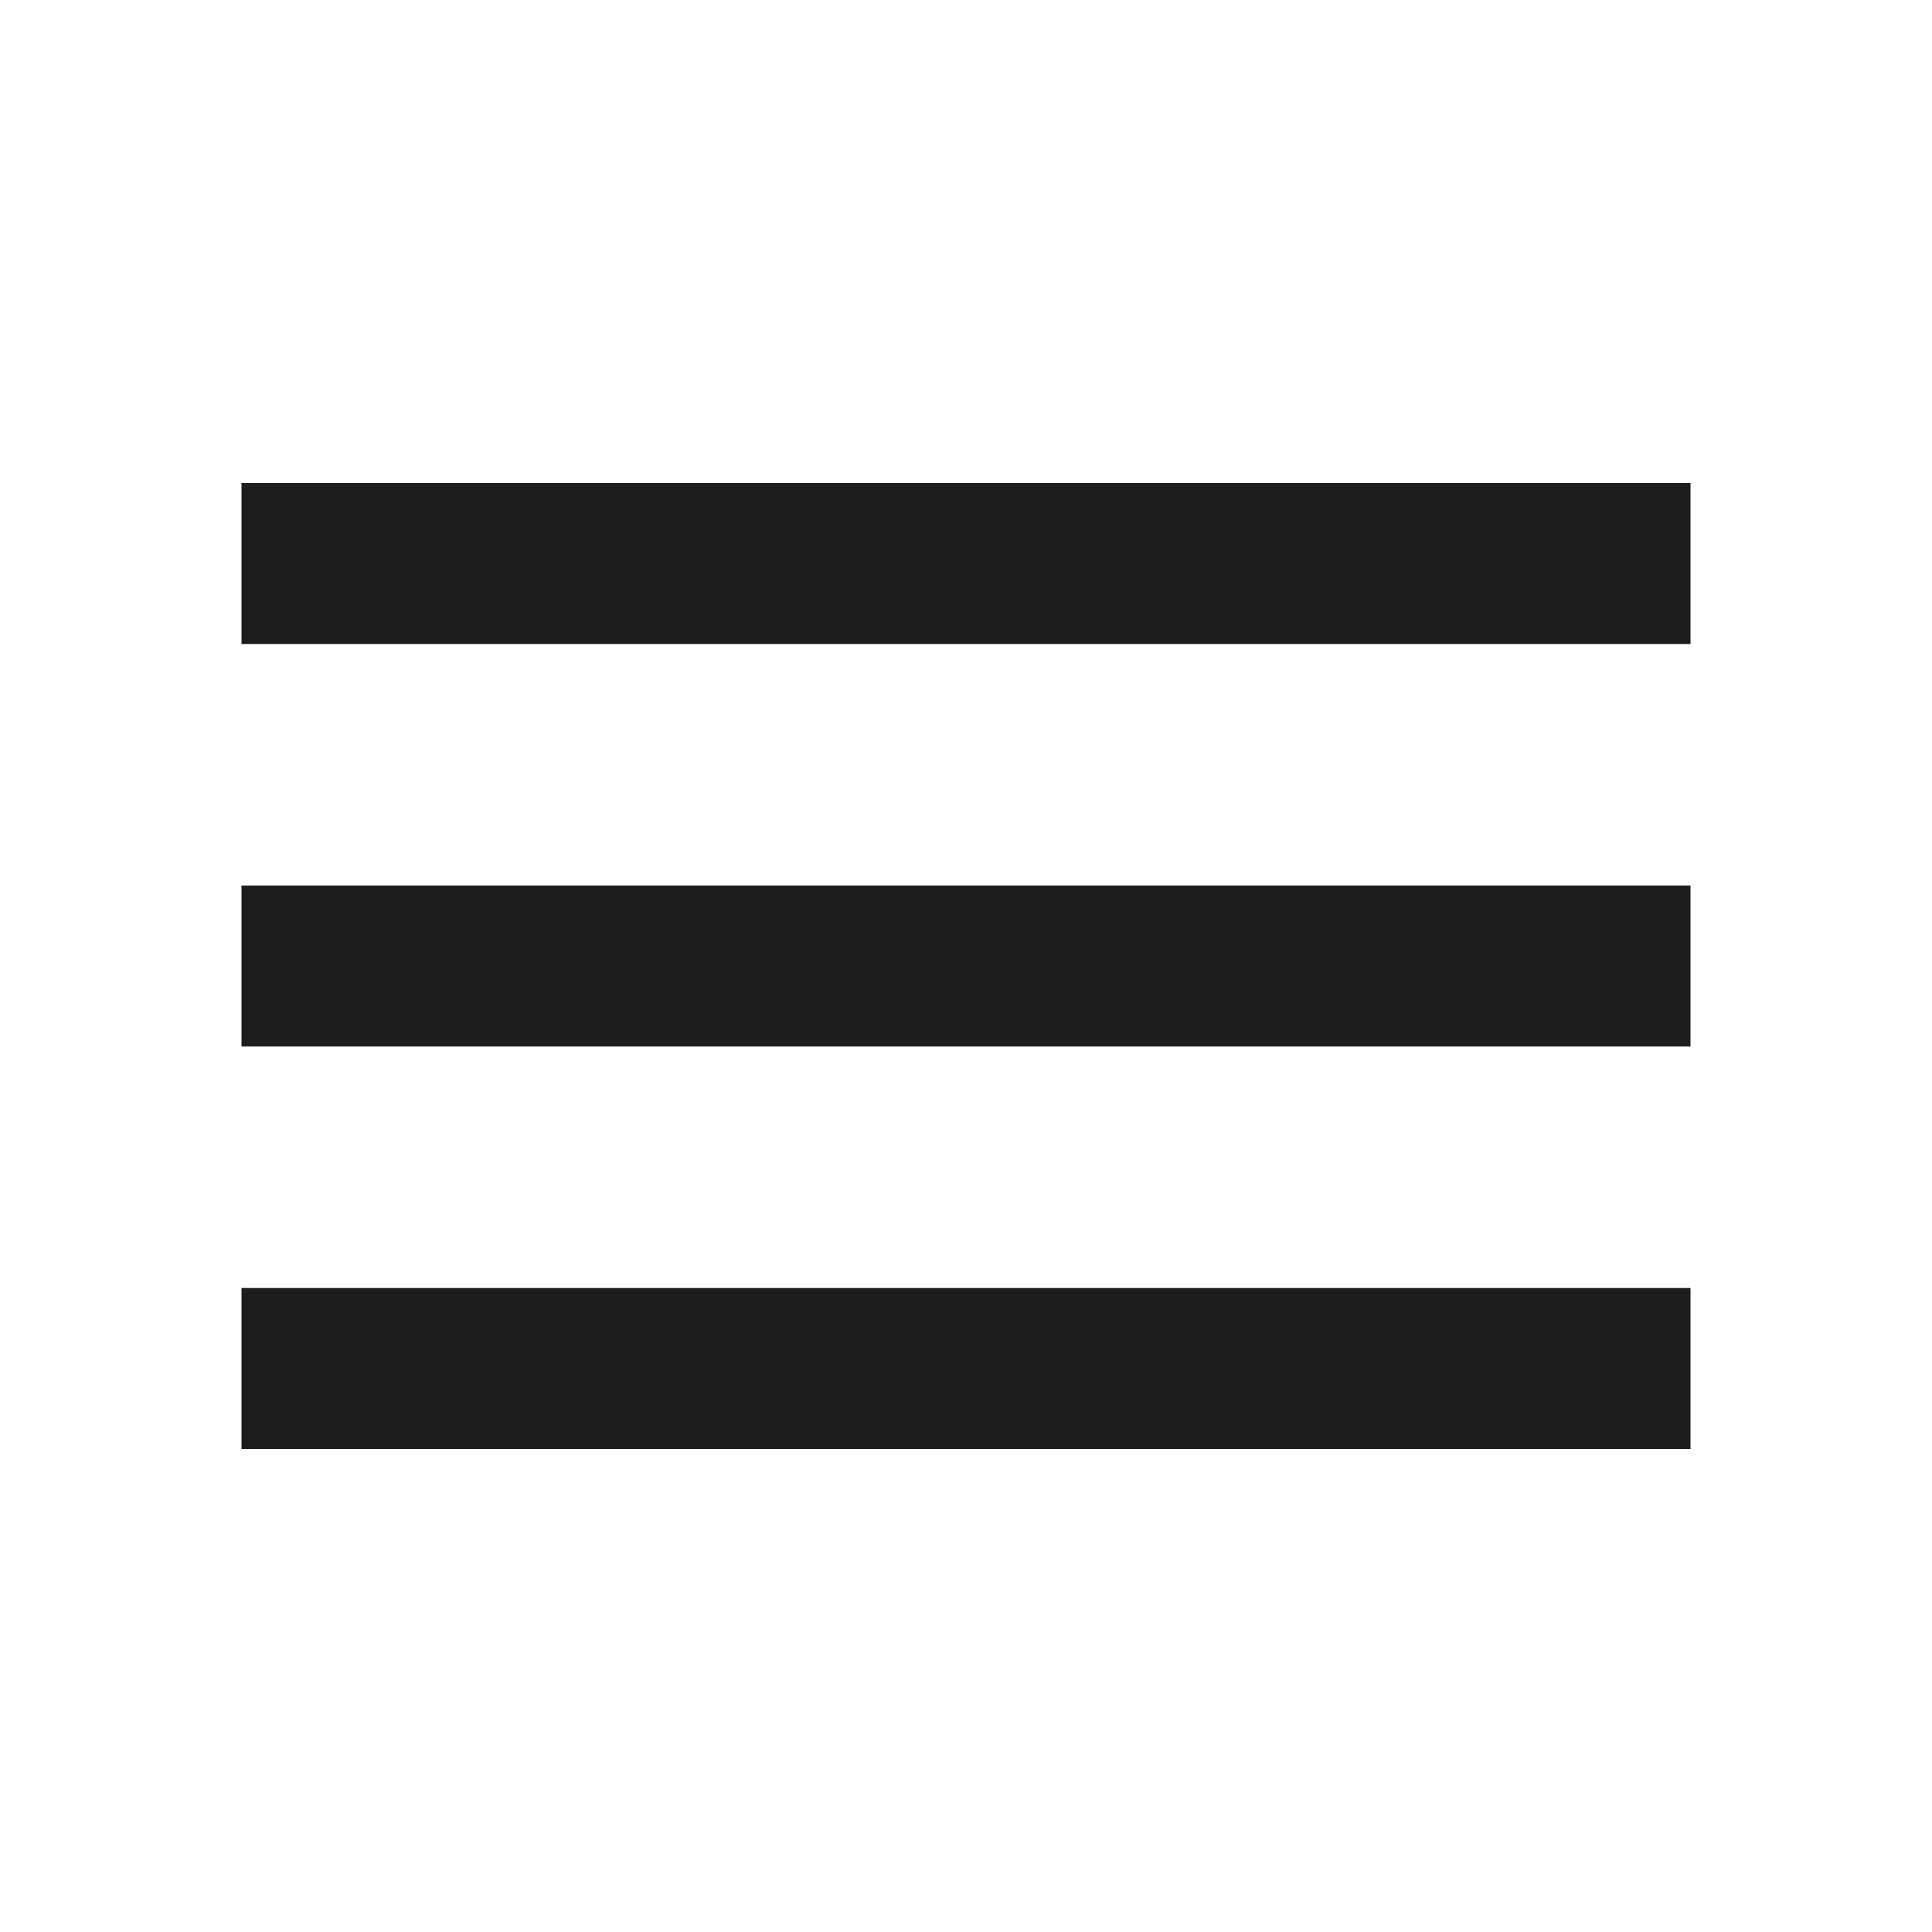
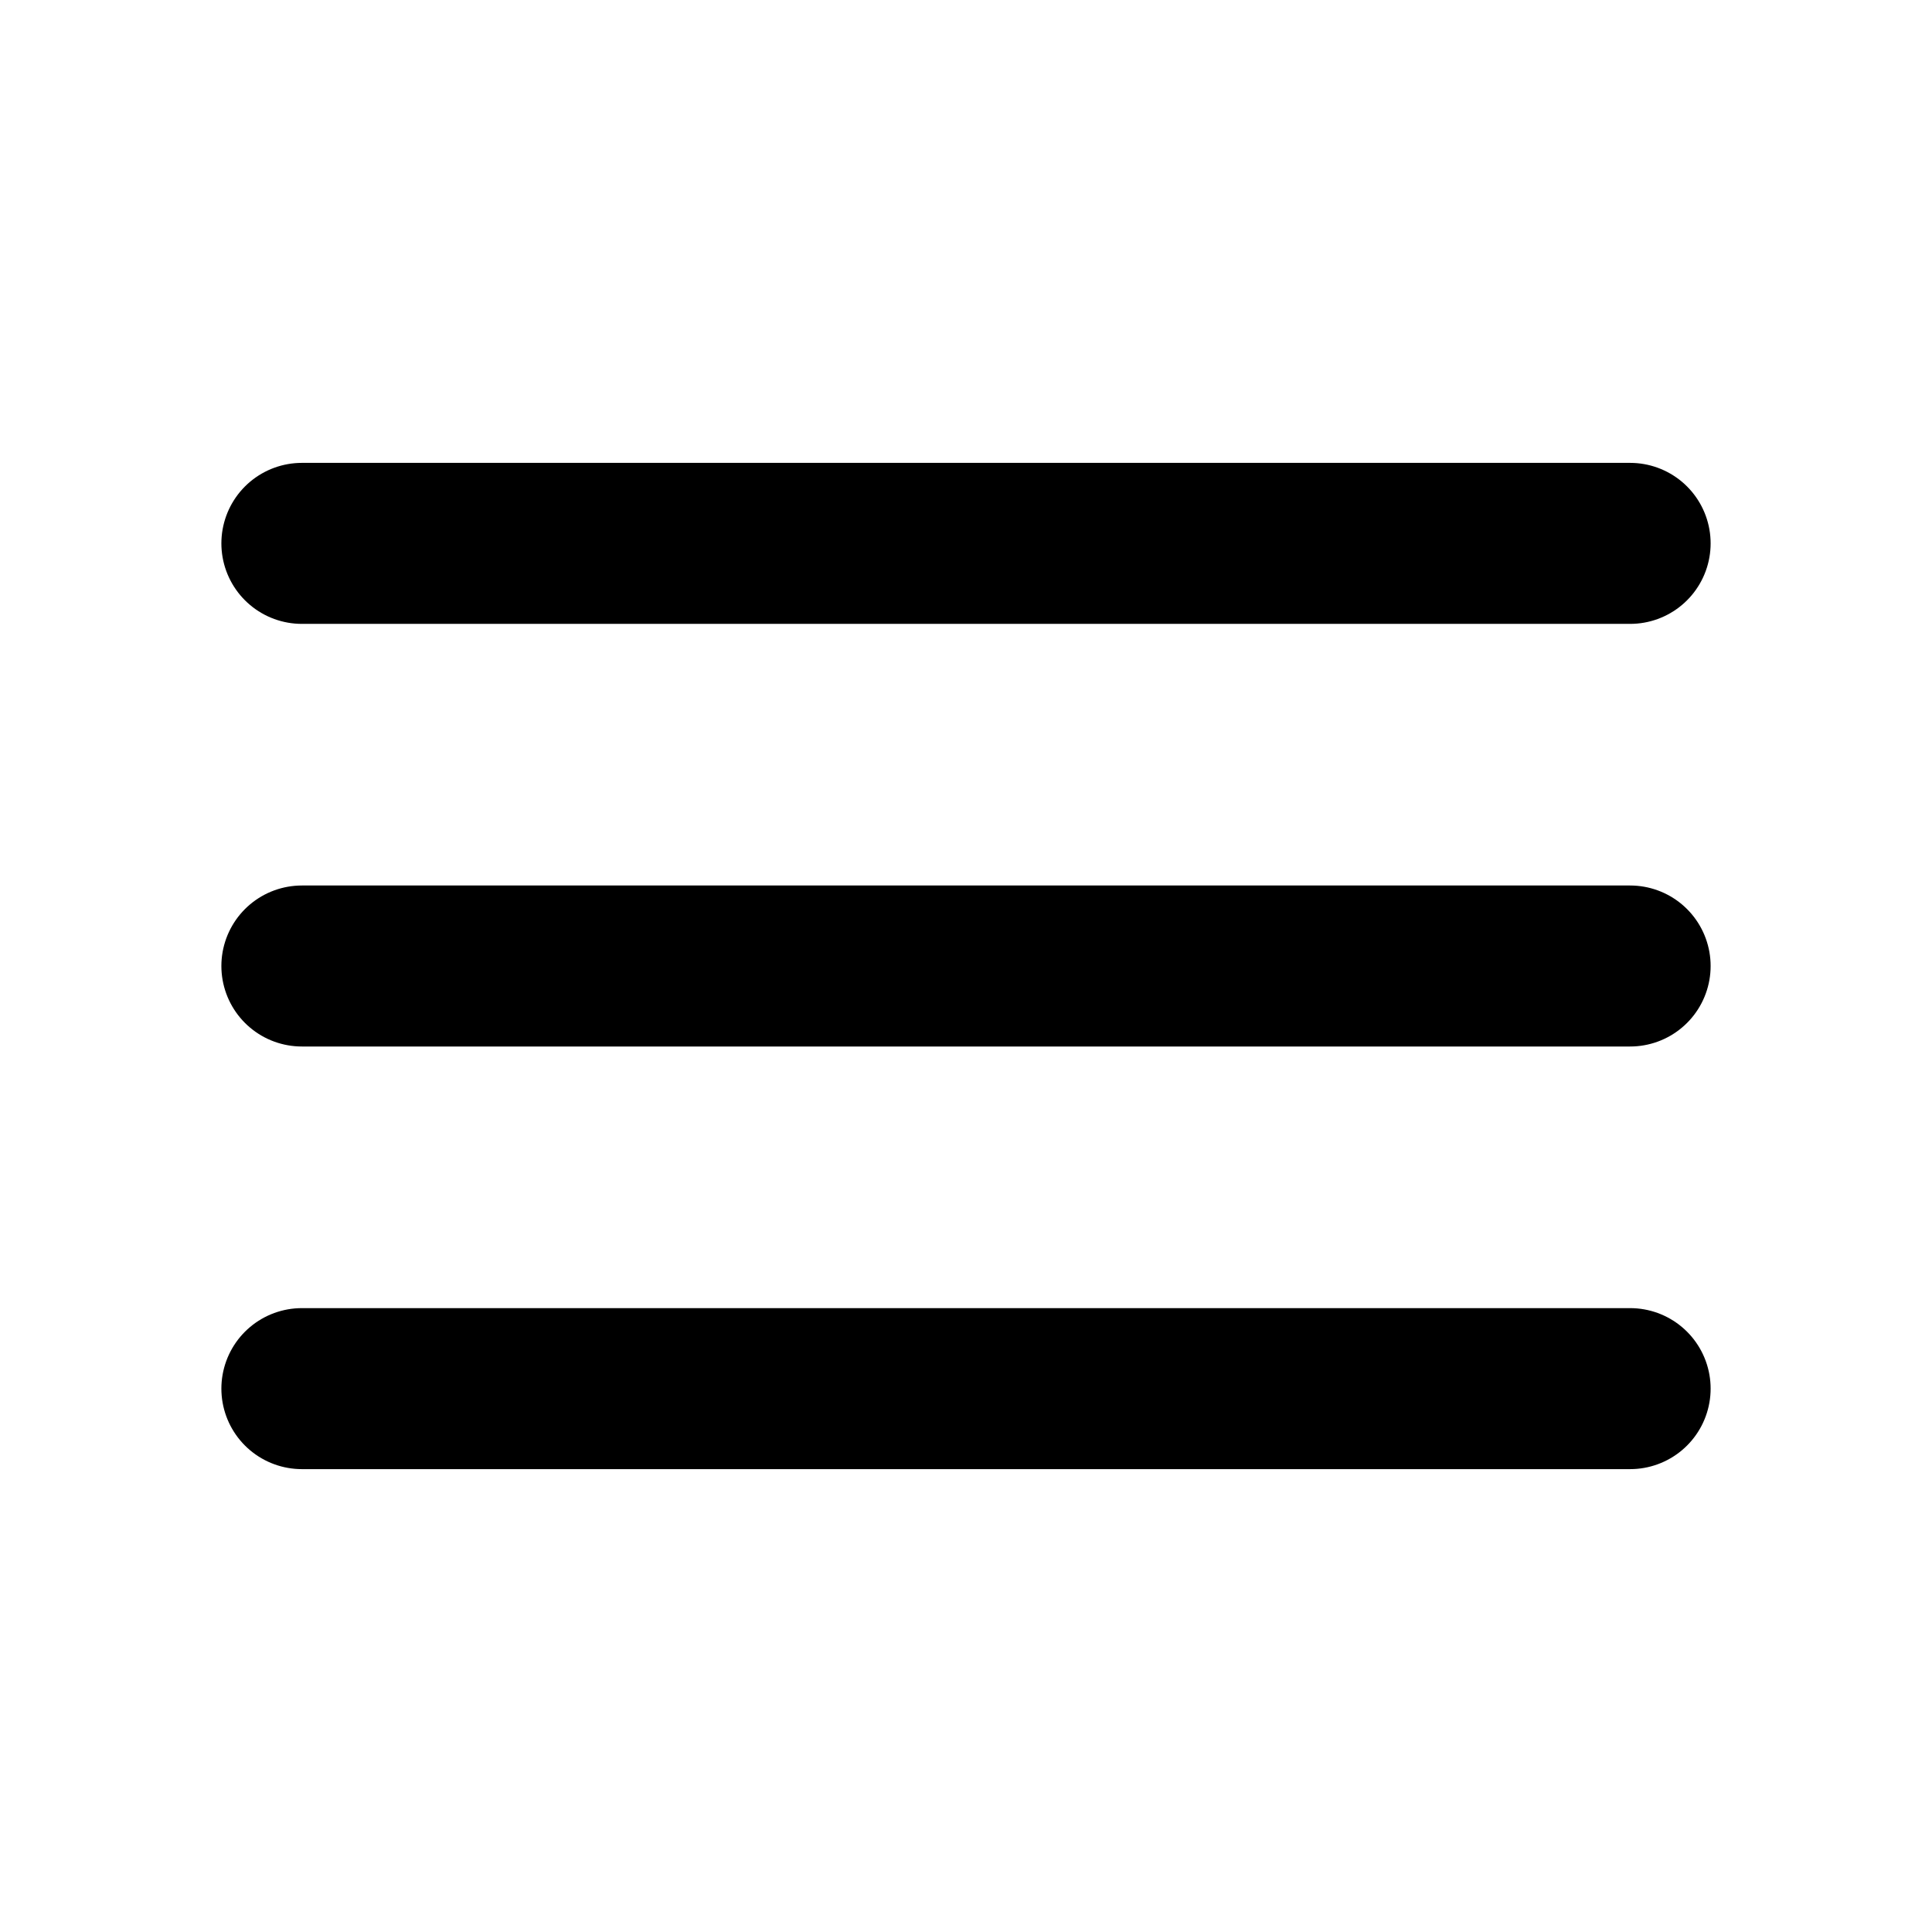
- <svg xmlns="http://www.w3.org/2000/svg" width="24" height="24" viewBox="0 0 24 24" fill="none">
-   <path fill-rule="evenodd" clip-rule="evenodd" d="M3 18H21V16H3V18ZM3 13H21V11H3V13ZM3 6V8H21V6H3Z" fill="#1D1D1D" />
+ <svg xmlns="http://www.w3.org/2000/svg" fill="none" viewBox="0 0 24 24" stroke-width="2" stroke="currentColor" class="w-6 h-6">
+   <path stroke-linecap="round" stroke-linejoin="round" d="M3.75 6.75h16.5M3.75 12h16.5m-16.5 5.25h16.5" />
</svg>
